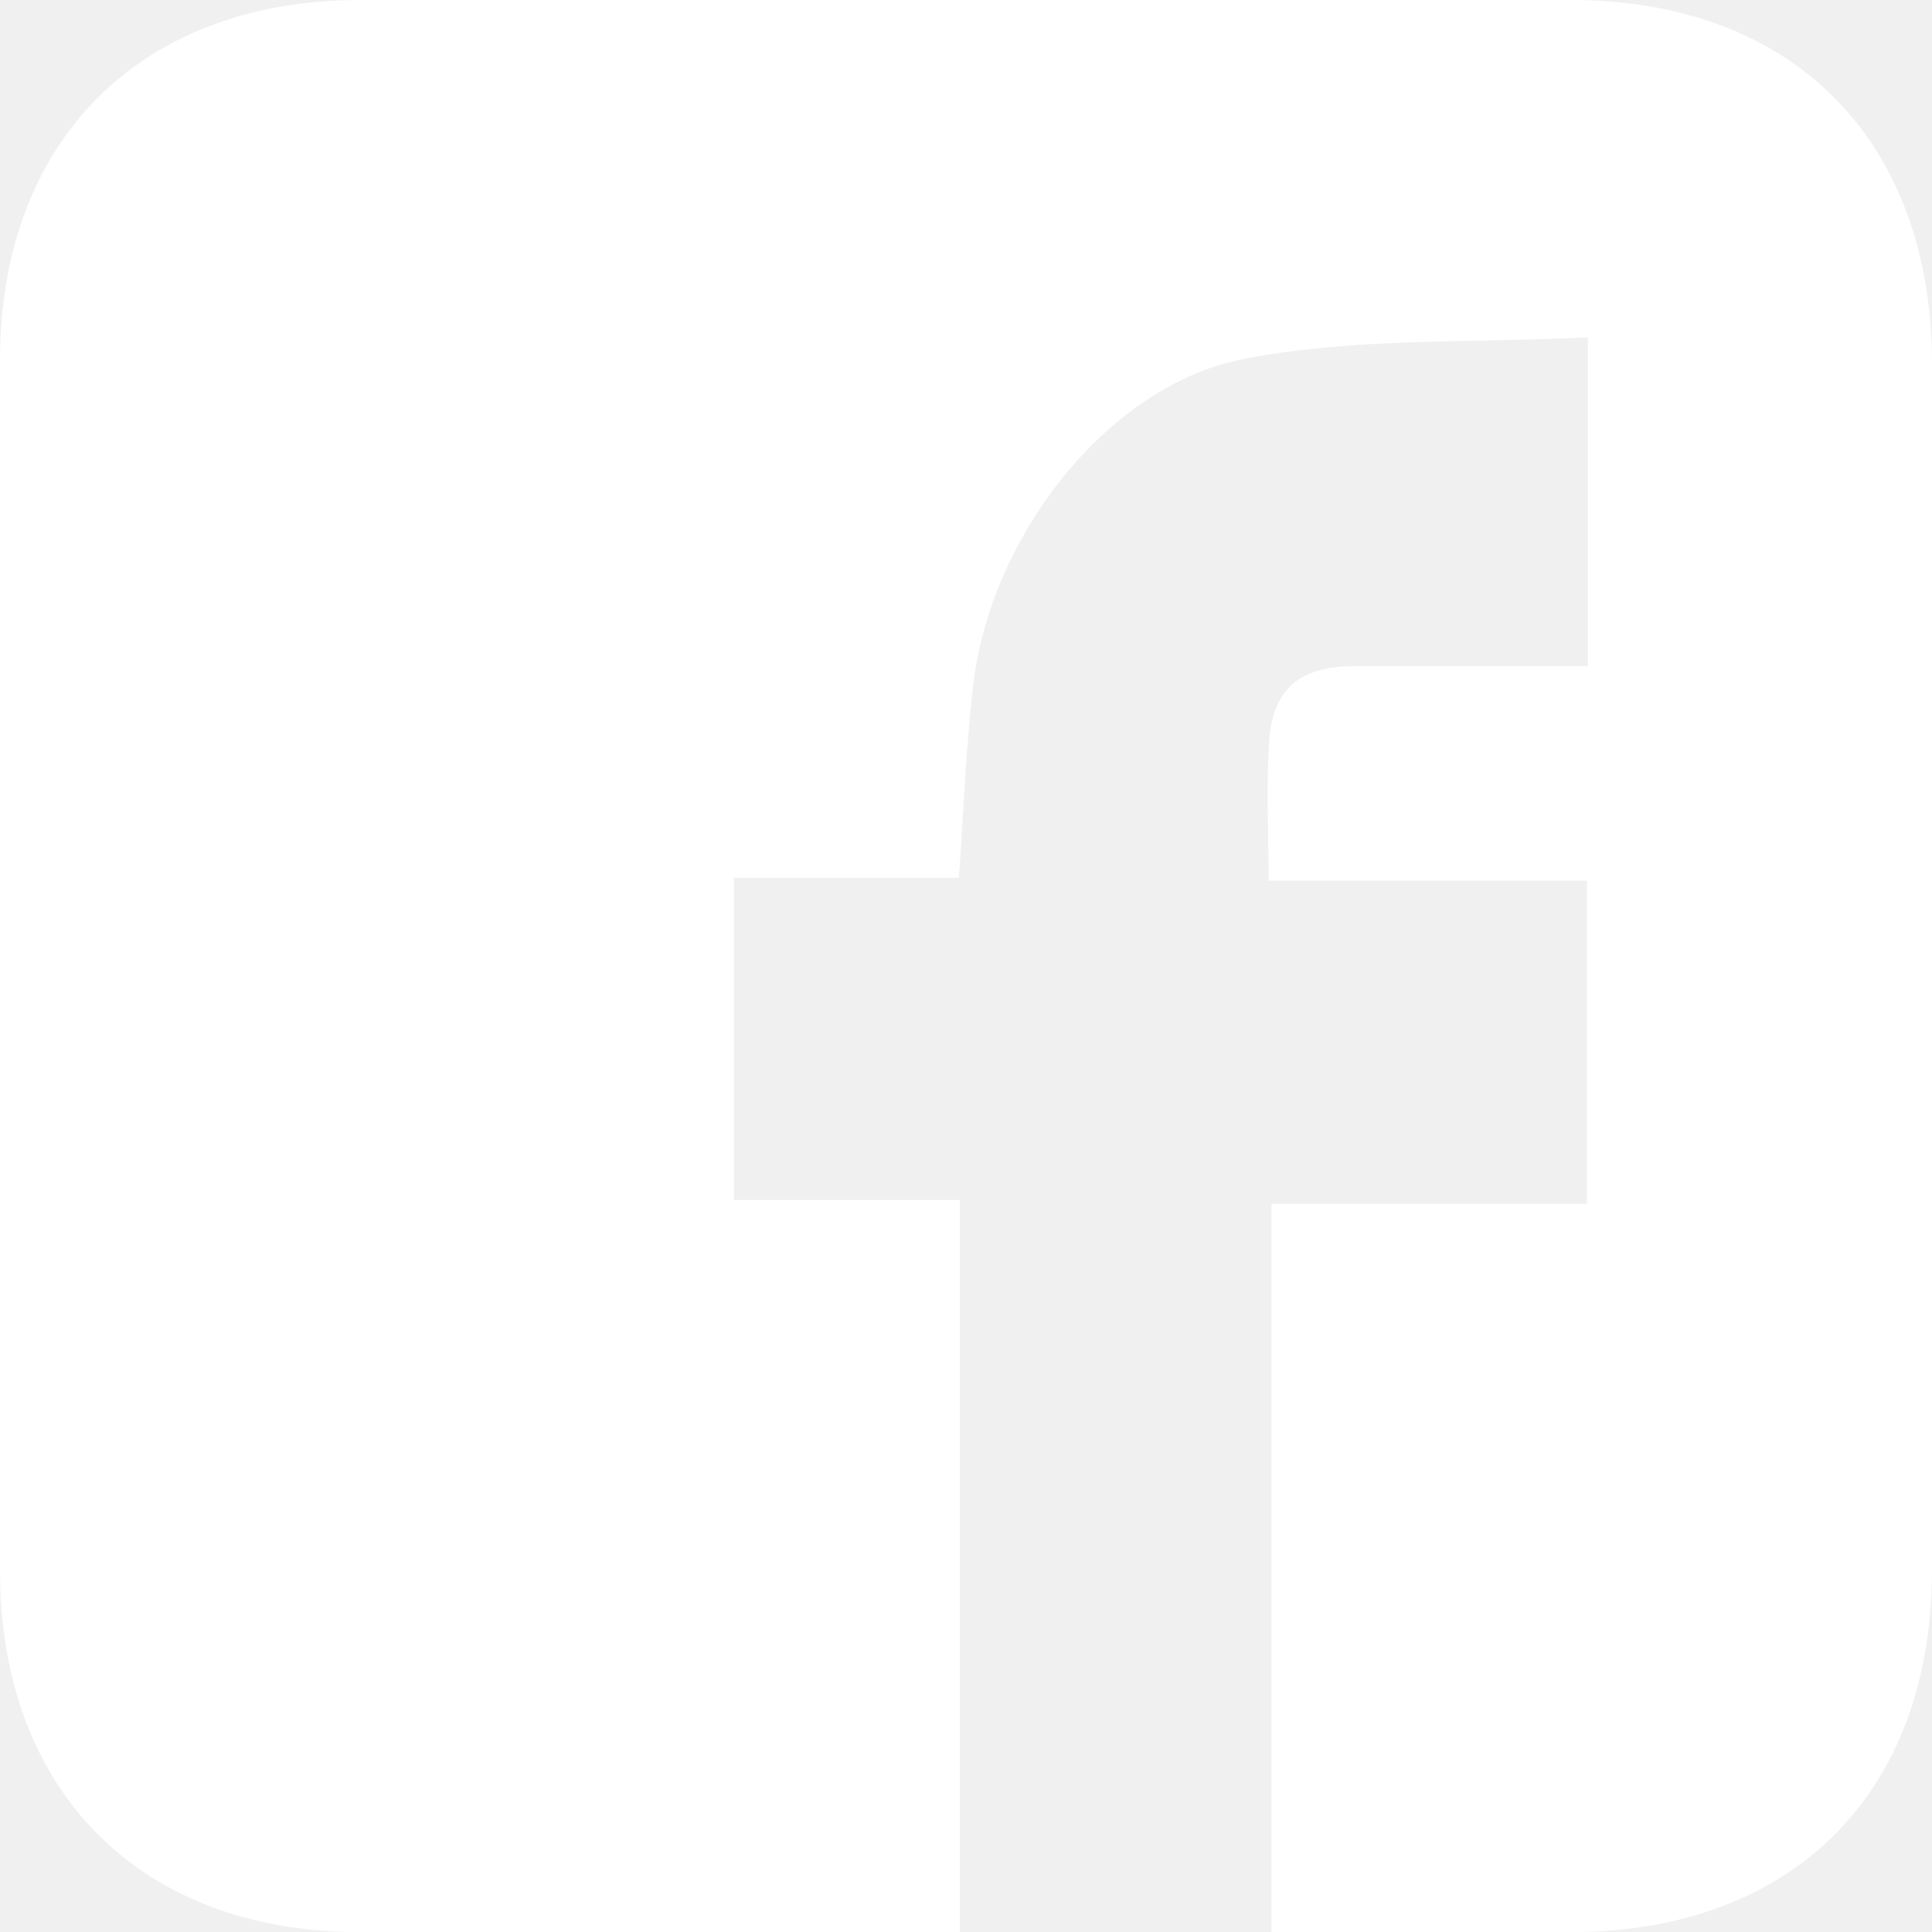
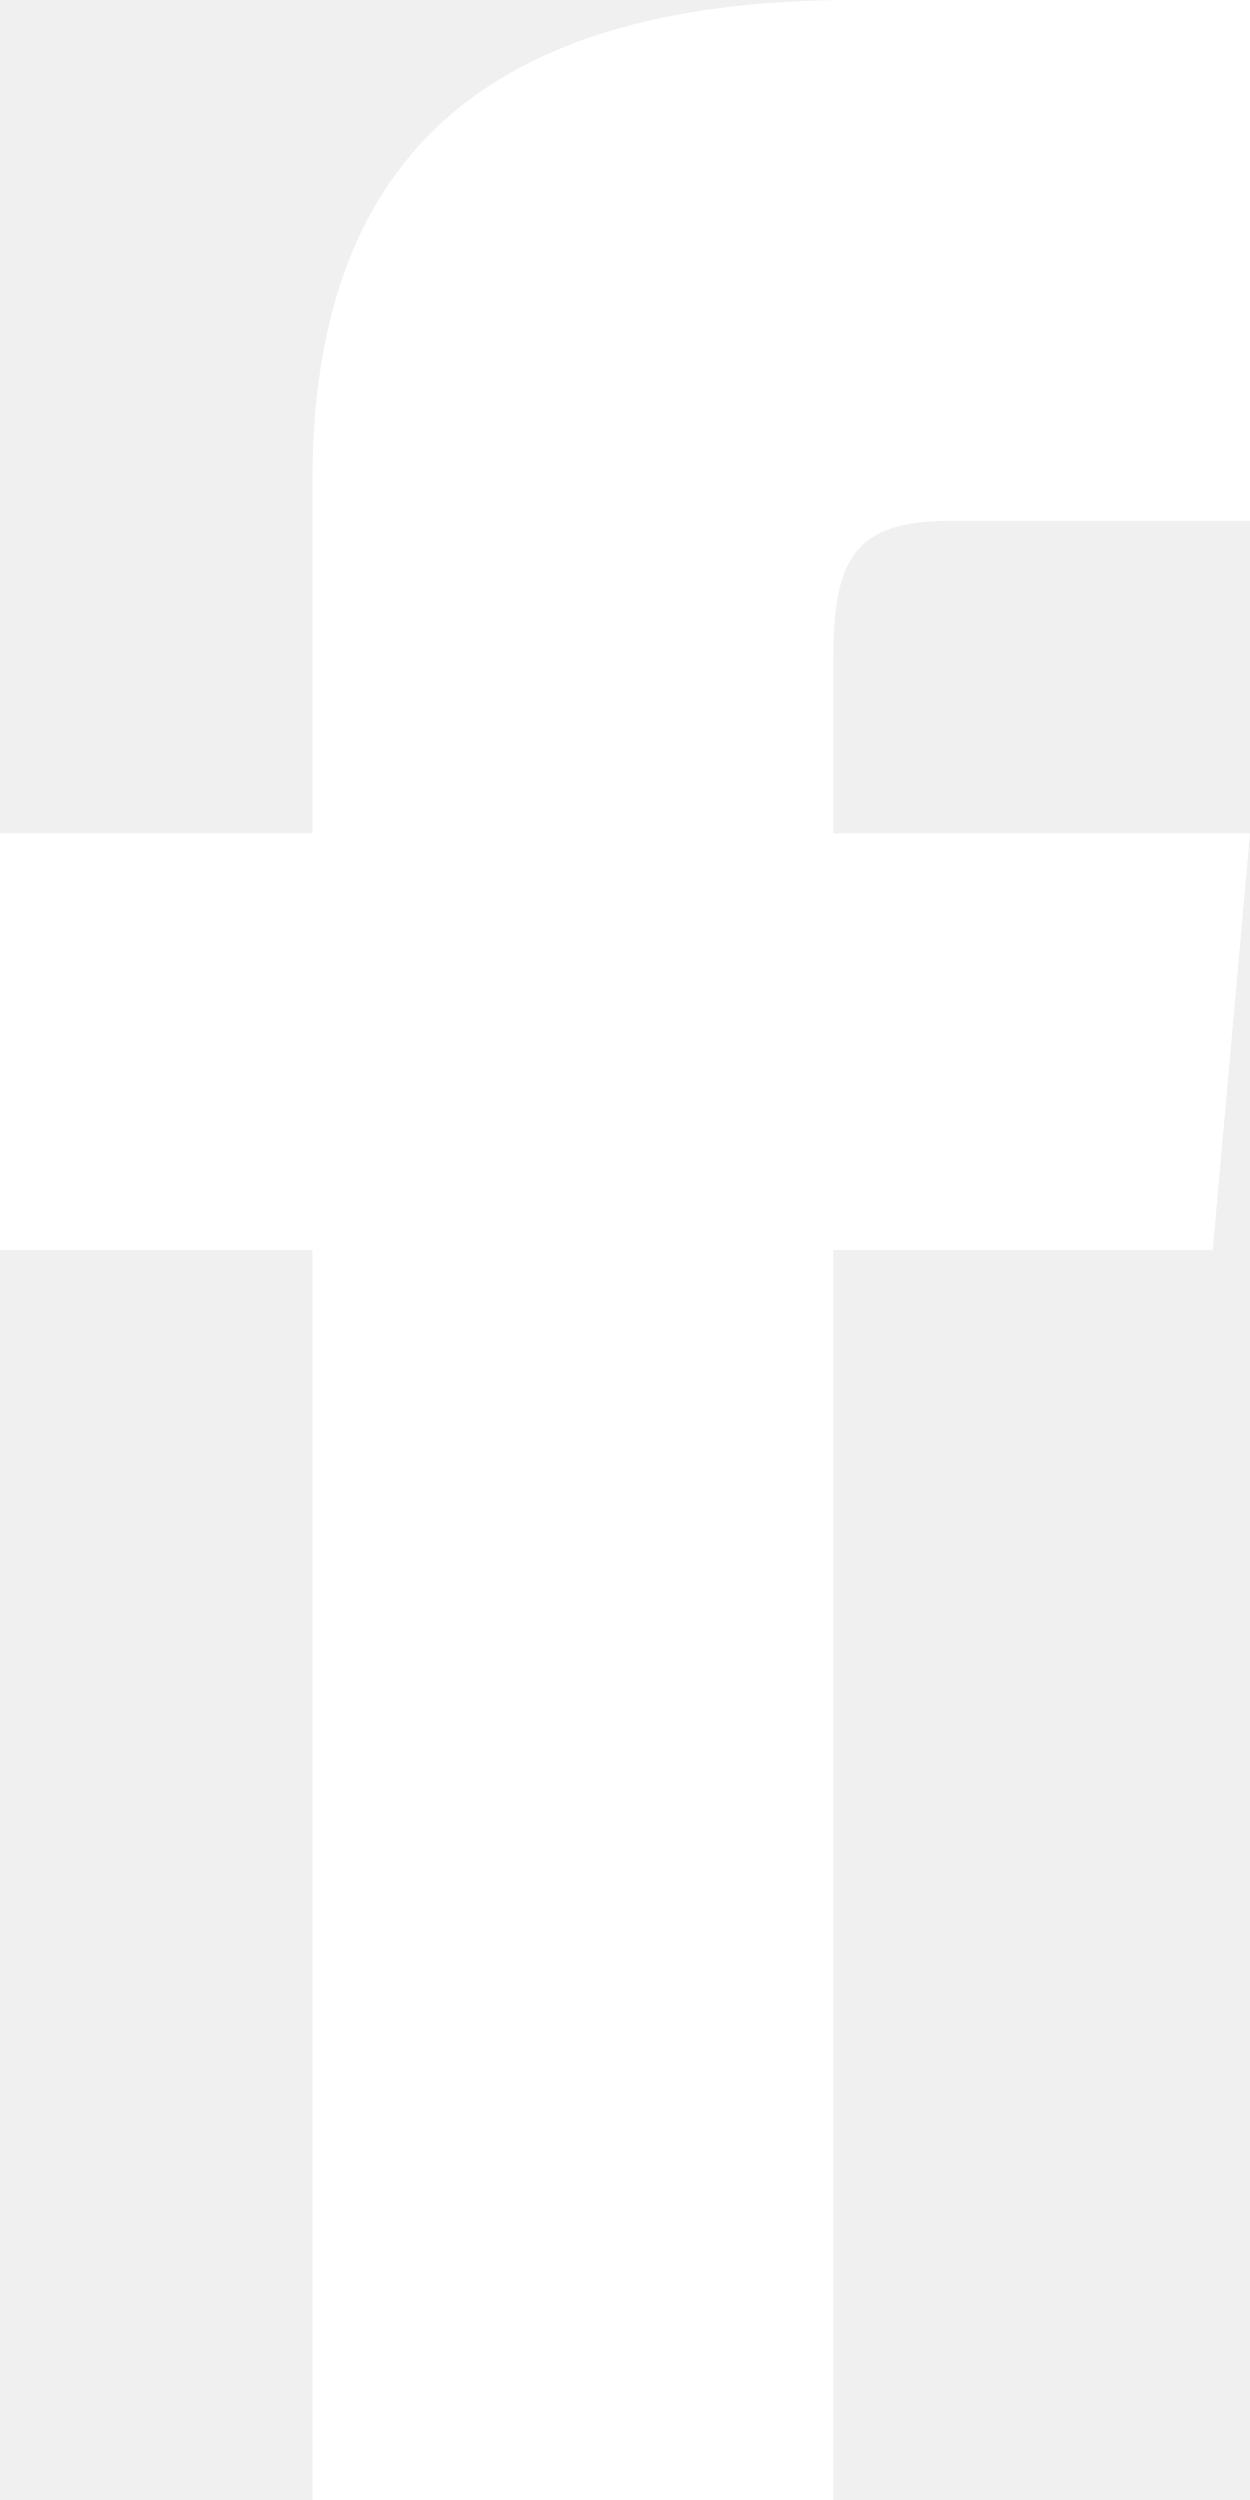
- <svg xmlns="http://www.w3.org/2000/svg" viewBox="-565 4588 53.568 53.568">
+ <svg xmlns="http://www.w3.org/2000/svg" viewBox="0 0 24.868 49.737">
  <defs>
    <style>
      .cls-1 {
        fill: #fff;
      }
    </style>
  </defs>
-   <g id="Group_126" data-name="Group 126" transform="translate(-587 4755)">
-     <path id="Path_161" data-name="Path 161" class="cls-1" d="M26.586,24.339H20.349v8.932h6.263v20.3H9.963C3.885,53.568,0,49.657,0,43.552V9.989C0,3.911,3.885,0,9.989,0H43.552C49.71,0,53.568,3.885,53.568,10.1v33.43c0,6.184-3.858,10.042-10.042,10.042H35.254V33.378H44V24.419H35.175c0-1.453-.079-2.722.026-3.991.132-1.374.9-1.956,2.326-1.956h6.5V9.355c-3.2.159-6.4,0-9.461.581-3.911.714-7.241,5.1-7.611,9.329C26.771,20.877,26.718,22.542,26.586,24.339Z" transform="translate(22 -167)" />
-   </g>
+   <path id="iconmonstr-facebook-1" class="cls-1" d="M12.217,16.579H6v8.29h6.217V49.737H22.579V24.869h7.548l.742-8.29H22.579V13.124c0-1.979.4-2.762,2.311-2.762h5.979V0H22.977c-7.452,0-10.76,3.281-10.76,9.564Z" transform="translate(-6)" />
</svg>
